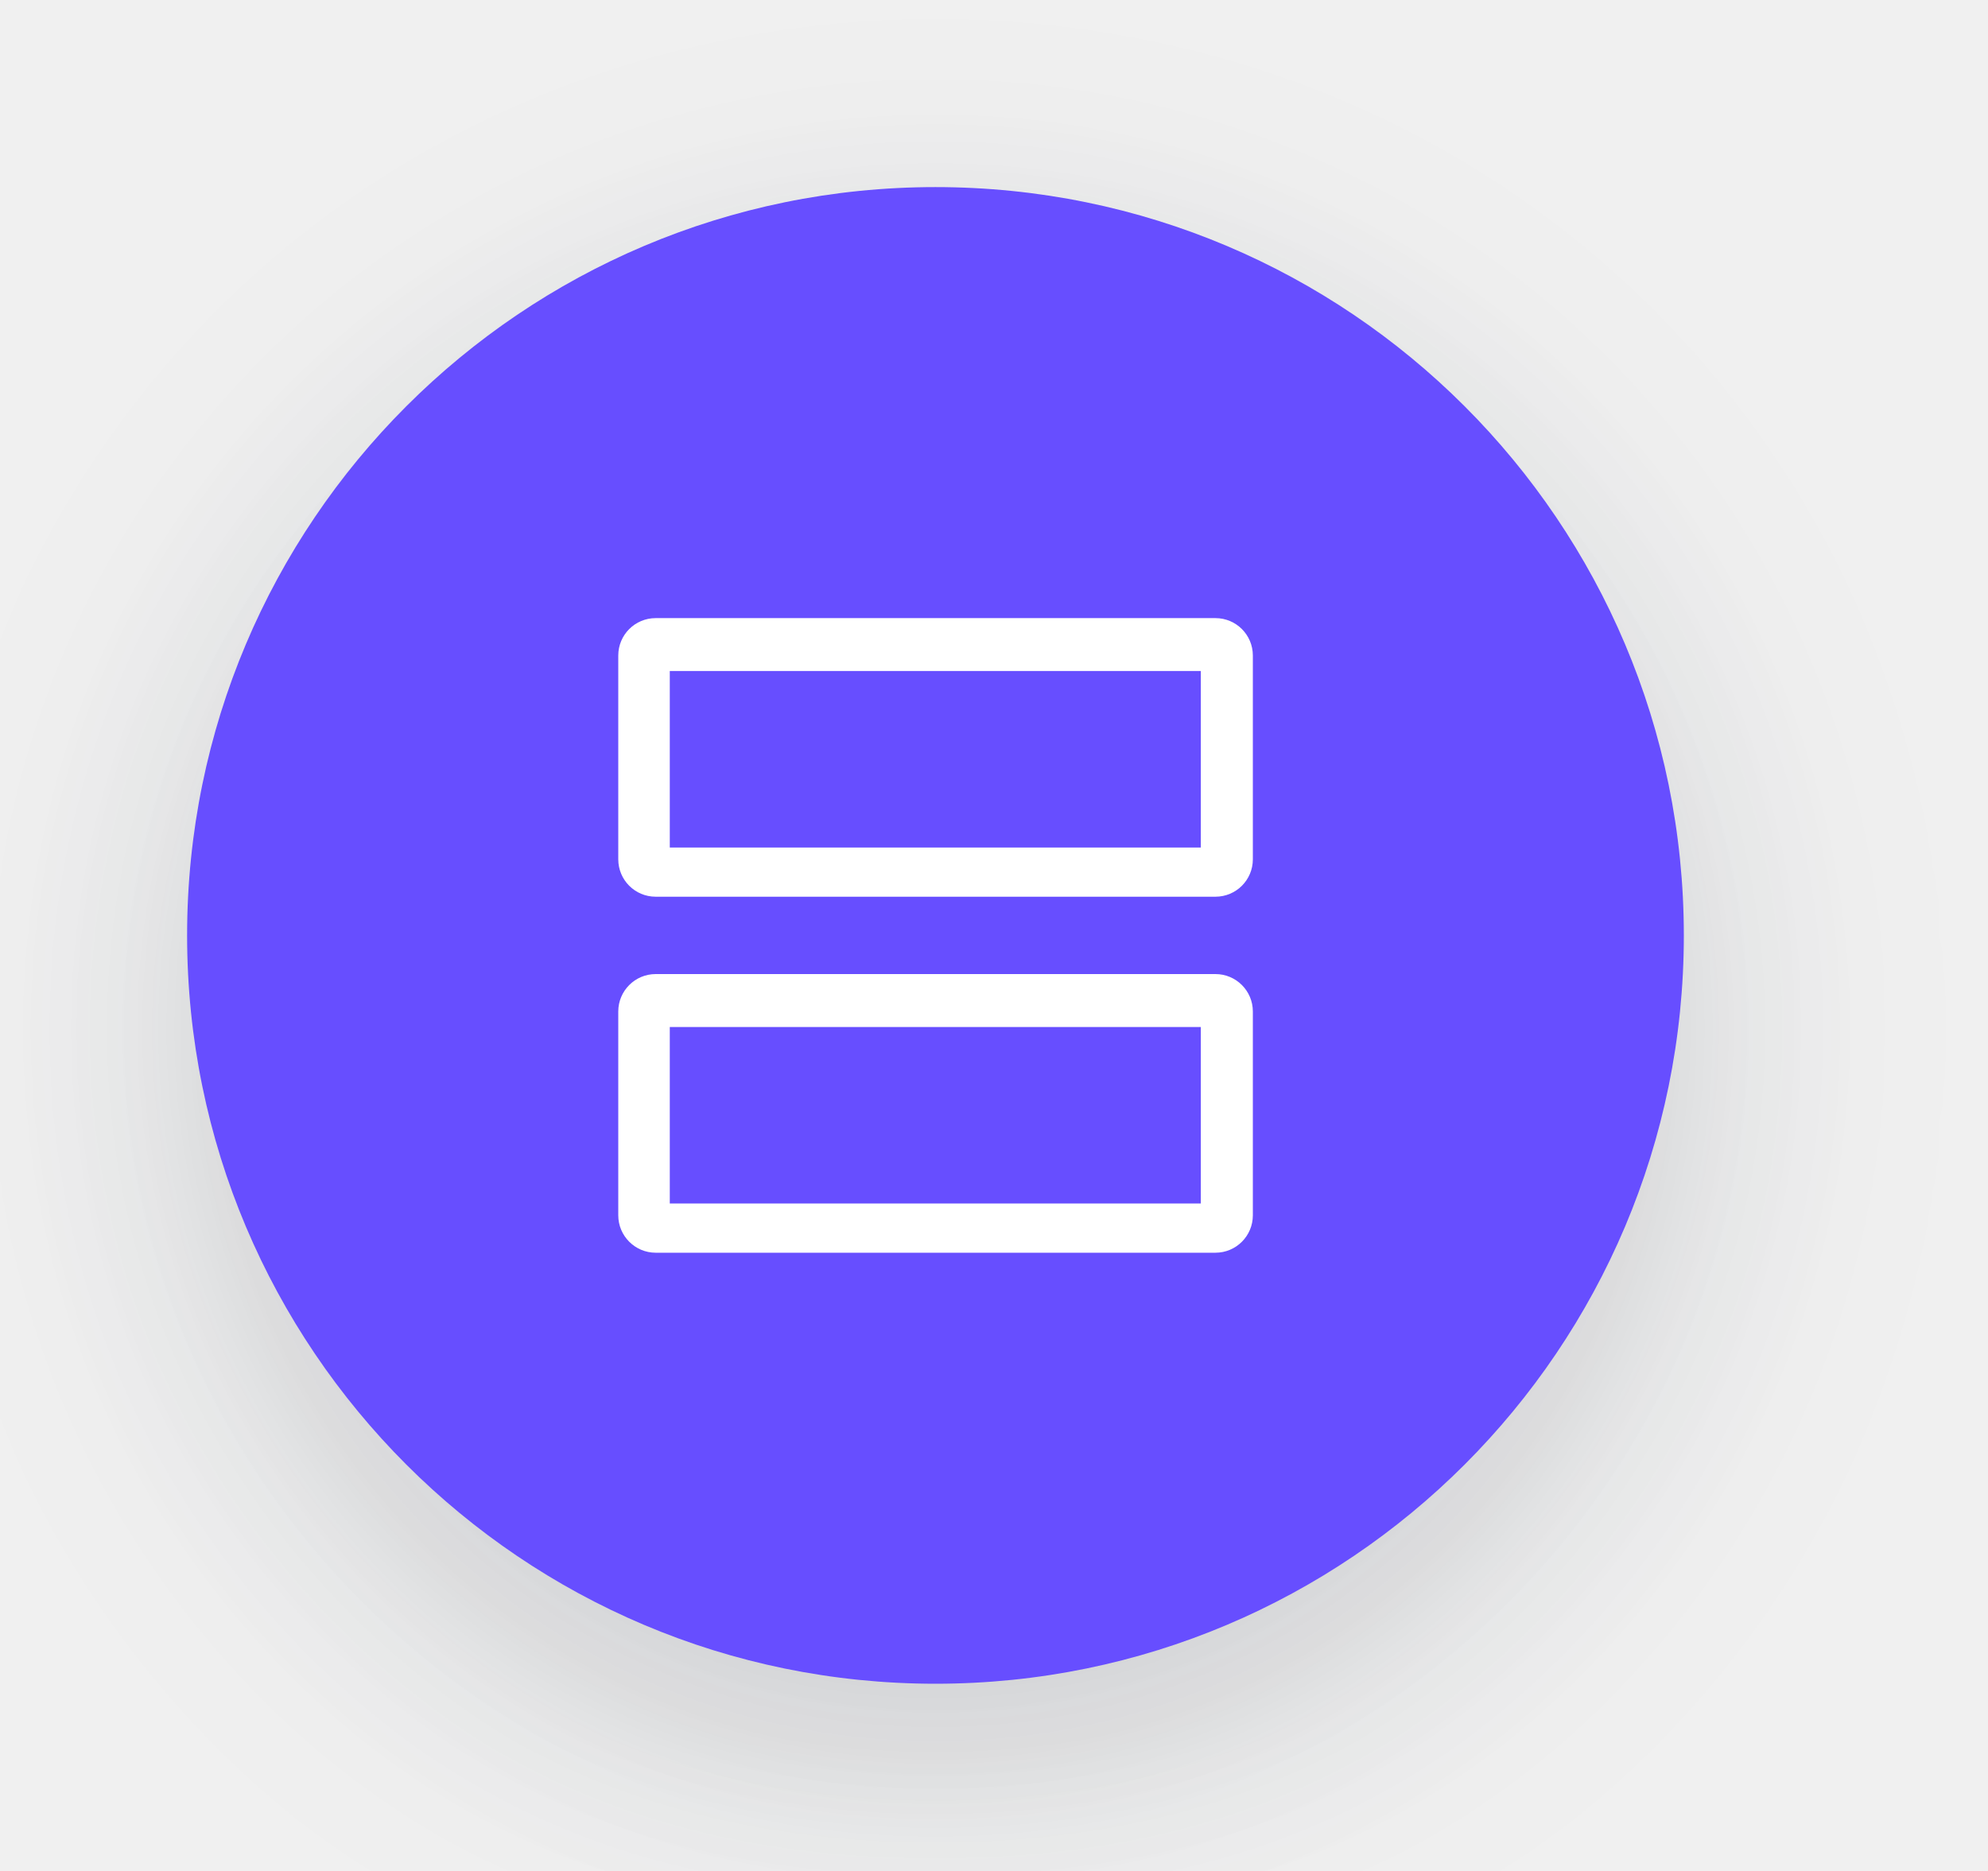
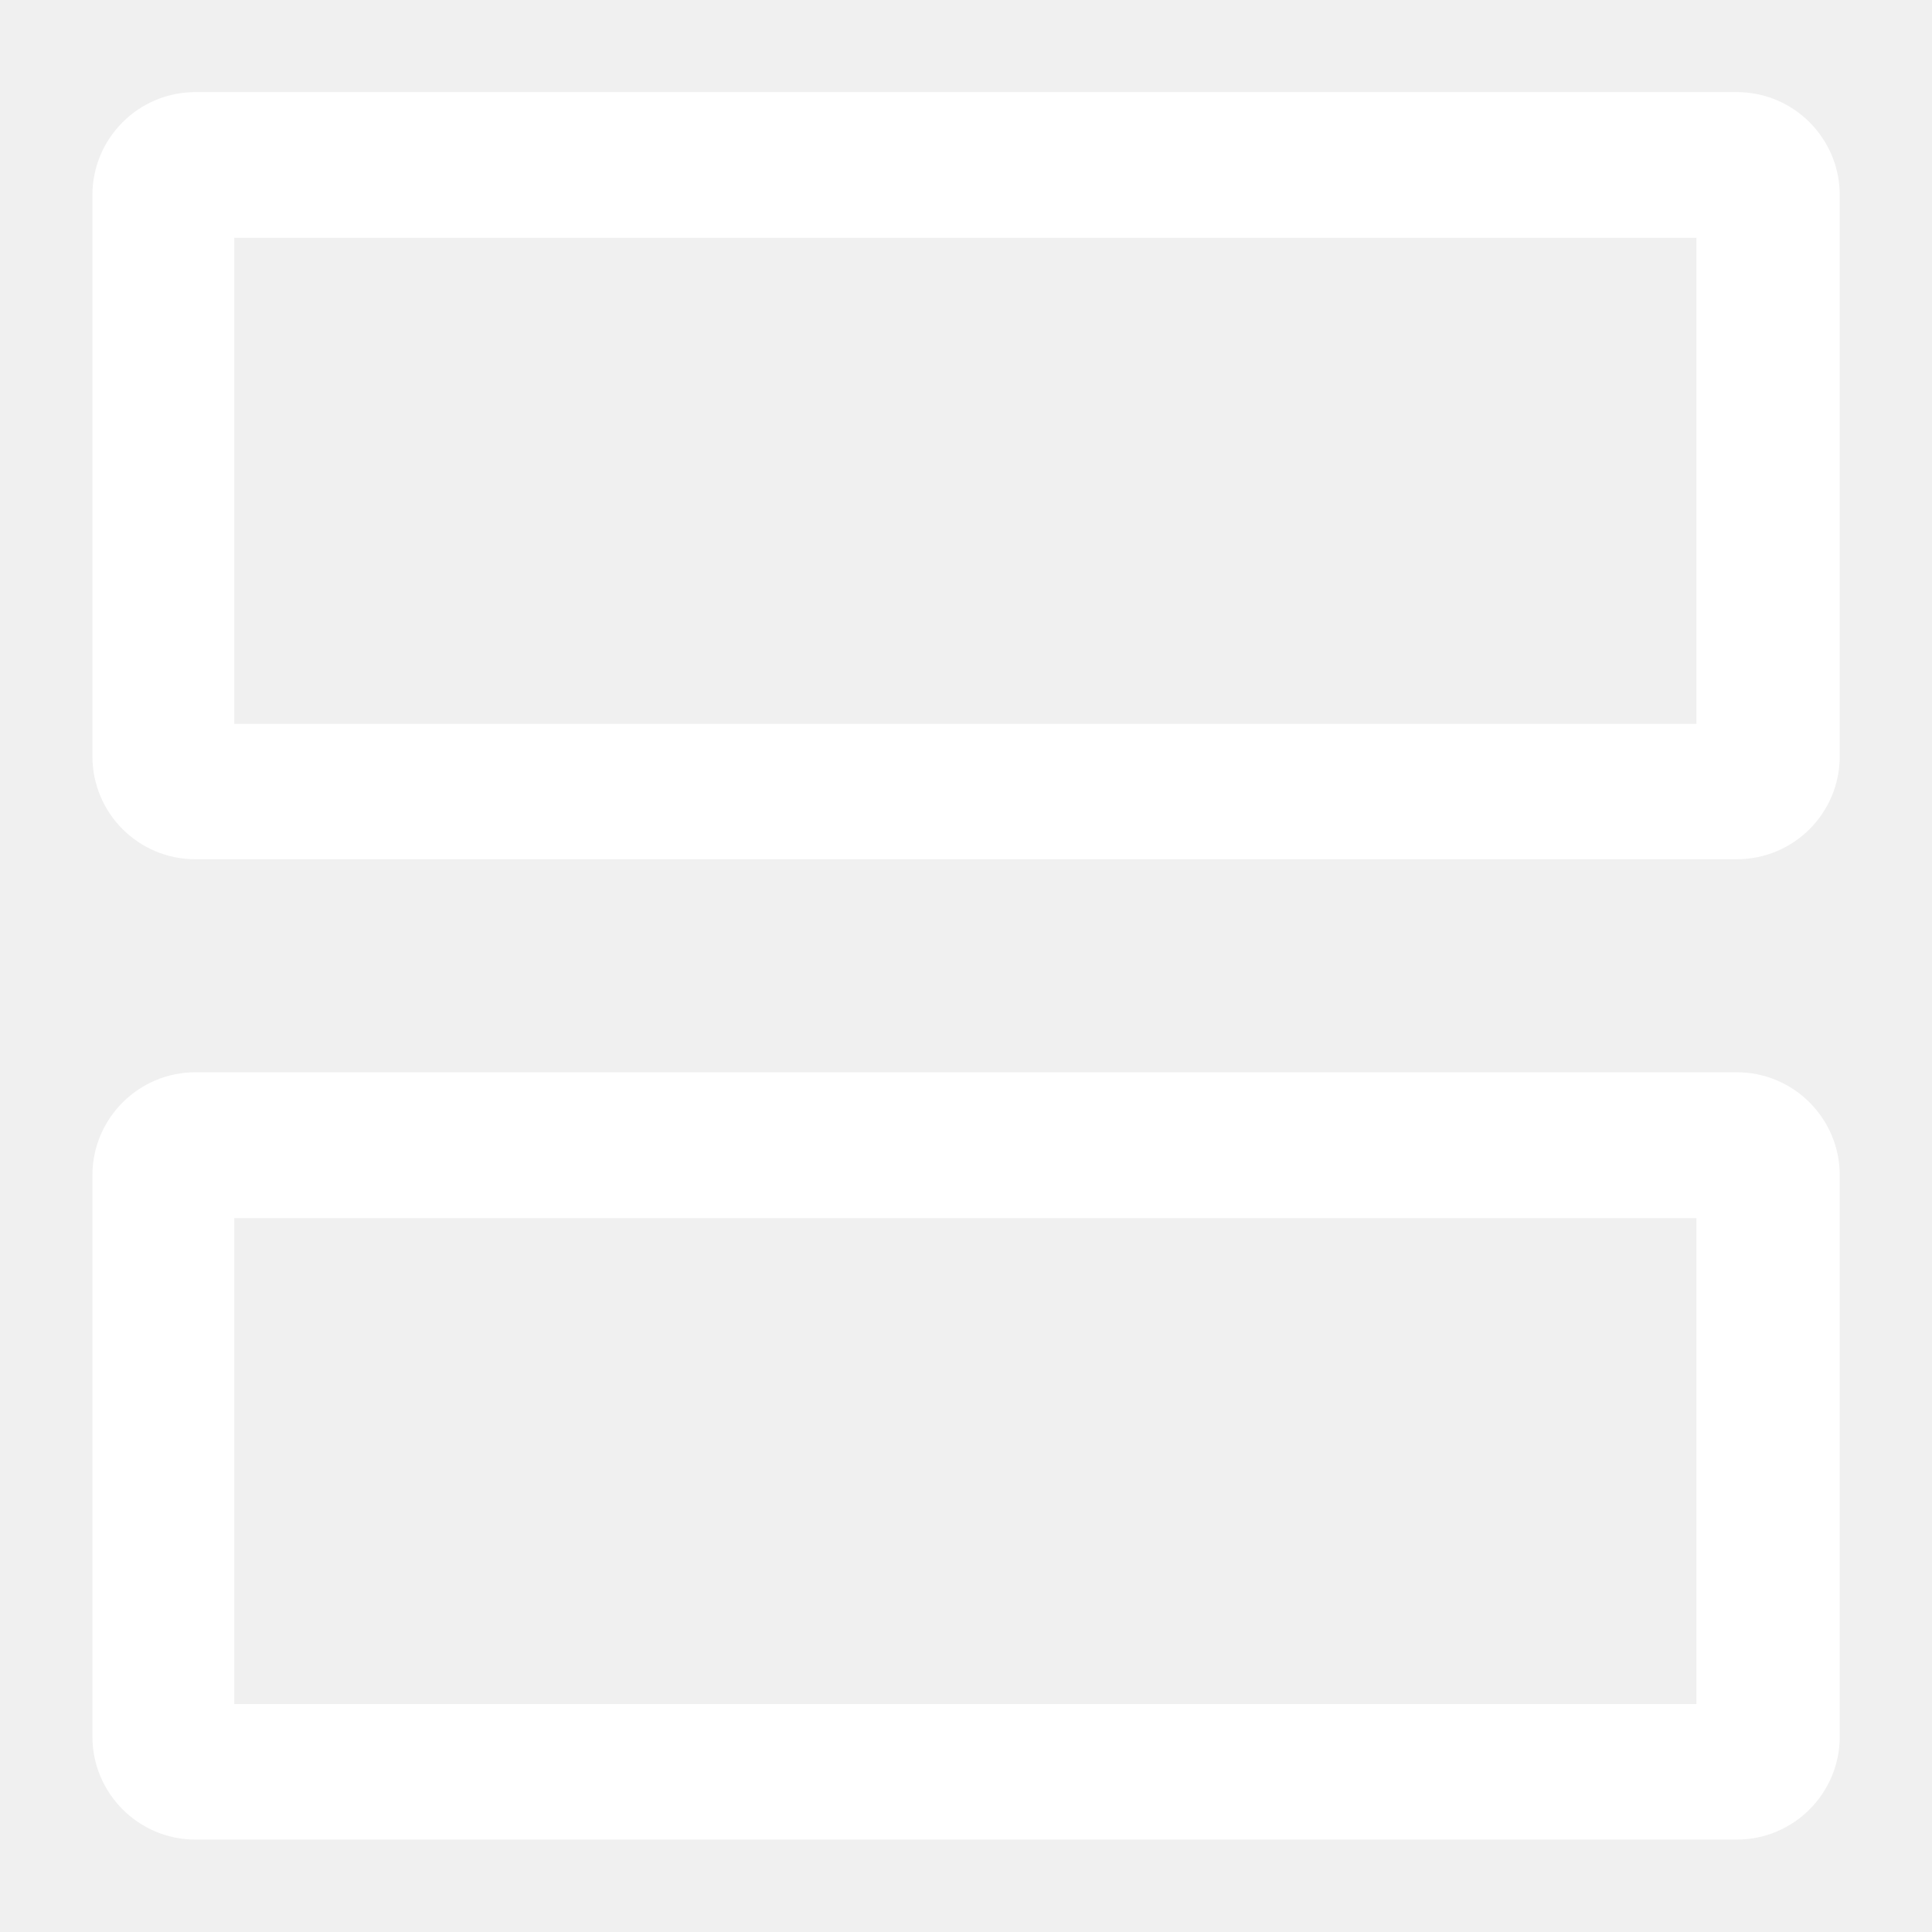
- <svg xmlns="http://www.w3.org/2000/svg" width="34" height="32" viewBox="0 0 34 32" fill="none">
-   <g filter="url(#filter0_dd_20_121)">
-     <rect x="3.2" y="3.2" width="25.598" height="25.598" rx="12.799" fill="#674EFF" />
-     <path d="M10.574 20.786C10.574 21.139 10.861 21.426 11.214 21.426H20.787C21.141 21.426 21.427 21.139 21.427 20.786V17.3C21.427 16.947 21.141 16.66 20.787 16.66H11.214C10.861 16.66 10.574 16.947 10.574 17.3V20.786ZM11.455 17.566H20.537V20.584H11.455V17.566Z" fill="white" />
-     <path d="M10.574 14.697C10.574 15.051 10.86 15.337 11.214 15.337H20.787C21.141 15.337 21.427 15.051 21.427 14.697V11.212C21.427 10.858 21.141 10.572 20.787 10.572H11.214C10.86 10.572 10.574 10.858 10.574 11.212V14.697ZM11.455 11.477H20.537V14.496H11.455V11.477Z" fill="white" />
-   </g>
-   <defs>
-     <filter id="filter0_dd_20_121" x="-1.6" y="-4.76837e-07" width="35.197" height="35.197" filterUnits="userSpaceOnUse" color-interpolation-filters="sRGB">
-       <feFlood flood-opacity="0" result="BackgroundImageFix" />
-       <feColorMatrix in="SourceAlpha" type="matrix" values="0 0 0 0 0 0 0 0 0 0 0 0 0 0 0 0 0 0 127 0" result="hardAlpha" />
-       <feOffset dy="1.6" />
-       <feGaussianBlur stdDeviation="1.6" />
-       <feColorMatrix type="matrix" values="0 0 0 0 0.063 0 0 0 0 0.094 0 0 0 0 0.157 0 0 0 0.06 0" />
-       <feBlend mode="normal" in2="BackgroundImageFix" result="effect1_dropShadow_20_121" />
-       <feColorMatrix in="SourceAlpha" type="matrix" values="0 0 0 0 0 0 0 0 0 0 0 0 0 0 0 0 0 0 127 0" result="hardAlpha" />
-       <feOffset dy="1.6" />
-       <feGaussianBlur stdDeviation="2.4" />
-       <feColorMatrix type="matrix" values="0 0 0 0 0.063 0 0 0 0 0.094 0 0 0 0 0.157 0 0 0 0.1 0" />
-       <feBlend mode="normal" in2="effect1_dropShadow_20_121" result="effect2_dropShadow_20_121" />
-       <feBlend mode="normal" in="SourceGraphic" in2="effect2_dropShadow_20_121" result="shape" />
-     </filter>
-   </defs>
+ <svg xmlns="http://www.w3.org/2000/svg" width="12" height="12" viewBox="0 0 12 12" fill="none">
+   <path d="M0.574 10.786C0.574 11.139 0.861 11.426 1.214 11.426H10.787C11.141 11.426 11.427 11.139 11.427 10.786V7.3C11.427 6.947 11.141 6.66 10.787 6.66H1.214C0.861 6.66 0.574 6.947 0.574 7.3V10.786ZM1.455 7.566H10.537V10.584H1.455V7.566Z" fill="white" />
+   <path d="M0.574 4.697C0.574 5.051 0.86 5.337 1.214 5.337H10.787C11.141 5.337 11.427 5.051 11.427 4.697V1.212C11.427 0.859 11.141 0.572 10.787 0.572H1.214C0.86 0.572 0.574 0.859 0.574 1.212V4.697ZM1.455 1.477H10.537V4.496H1.455V1.477Z" fill="white" />
</svg>
